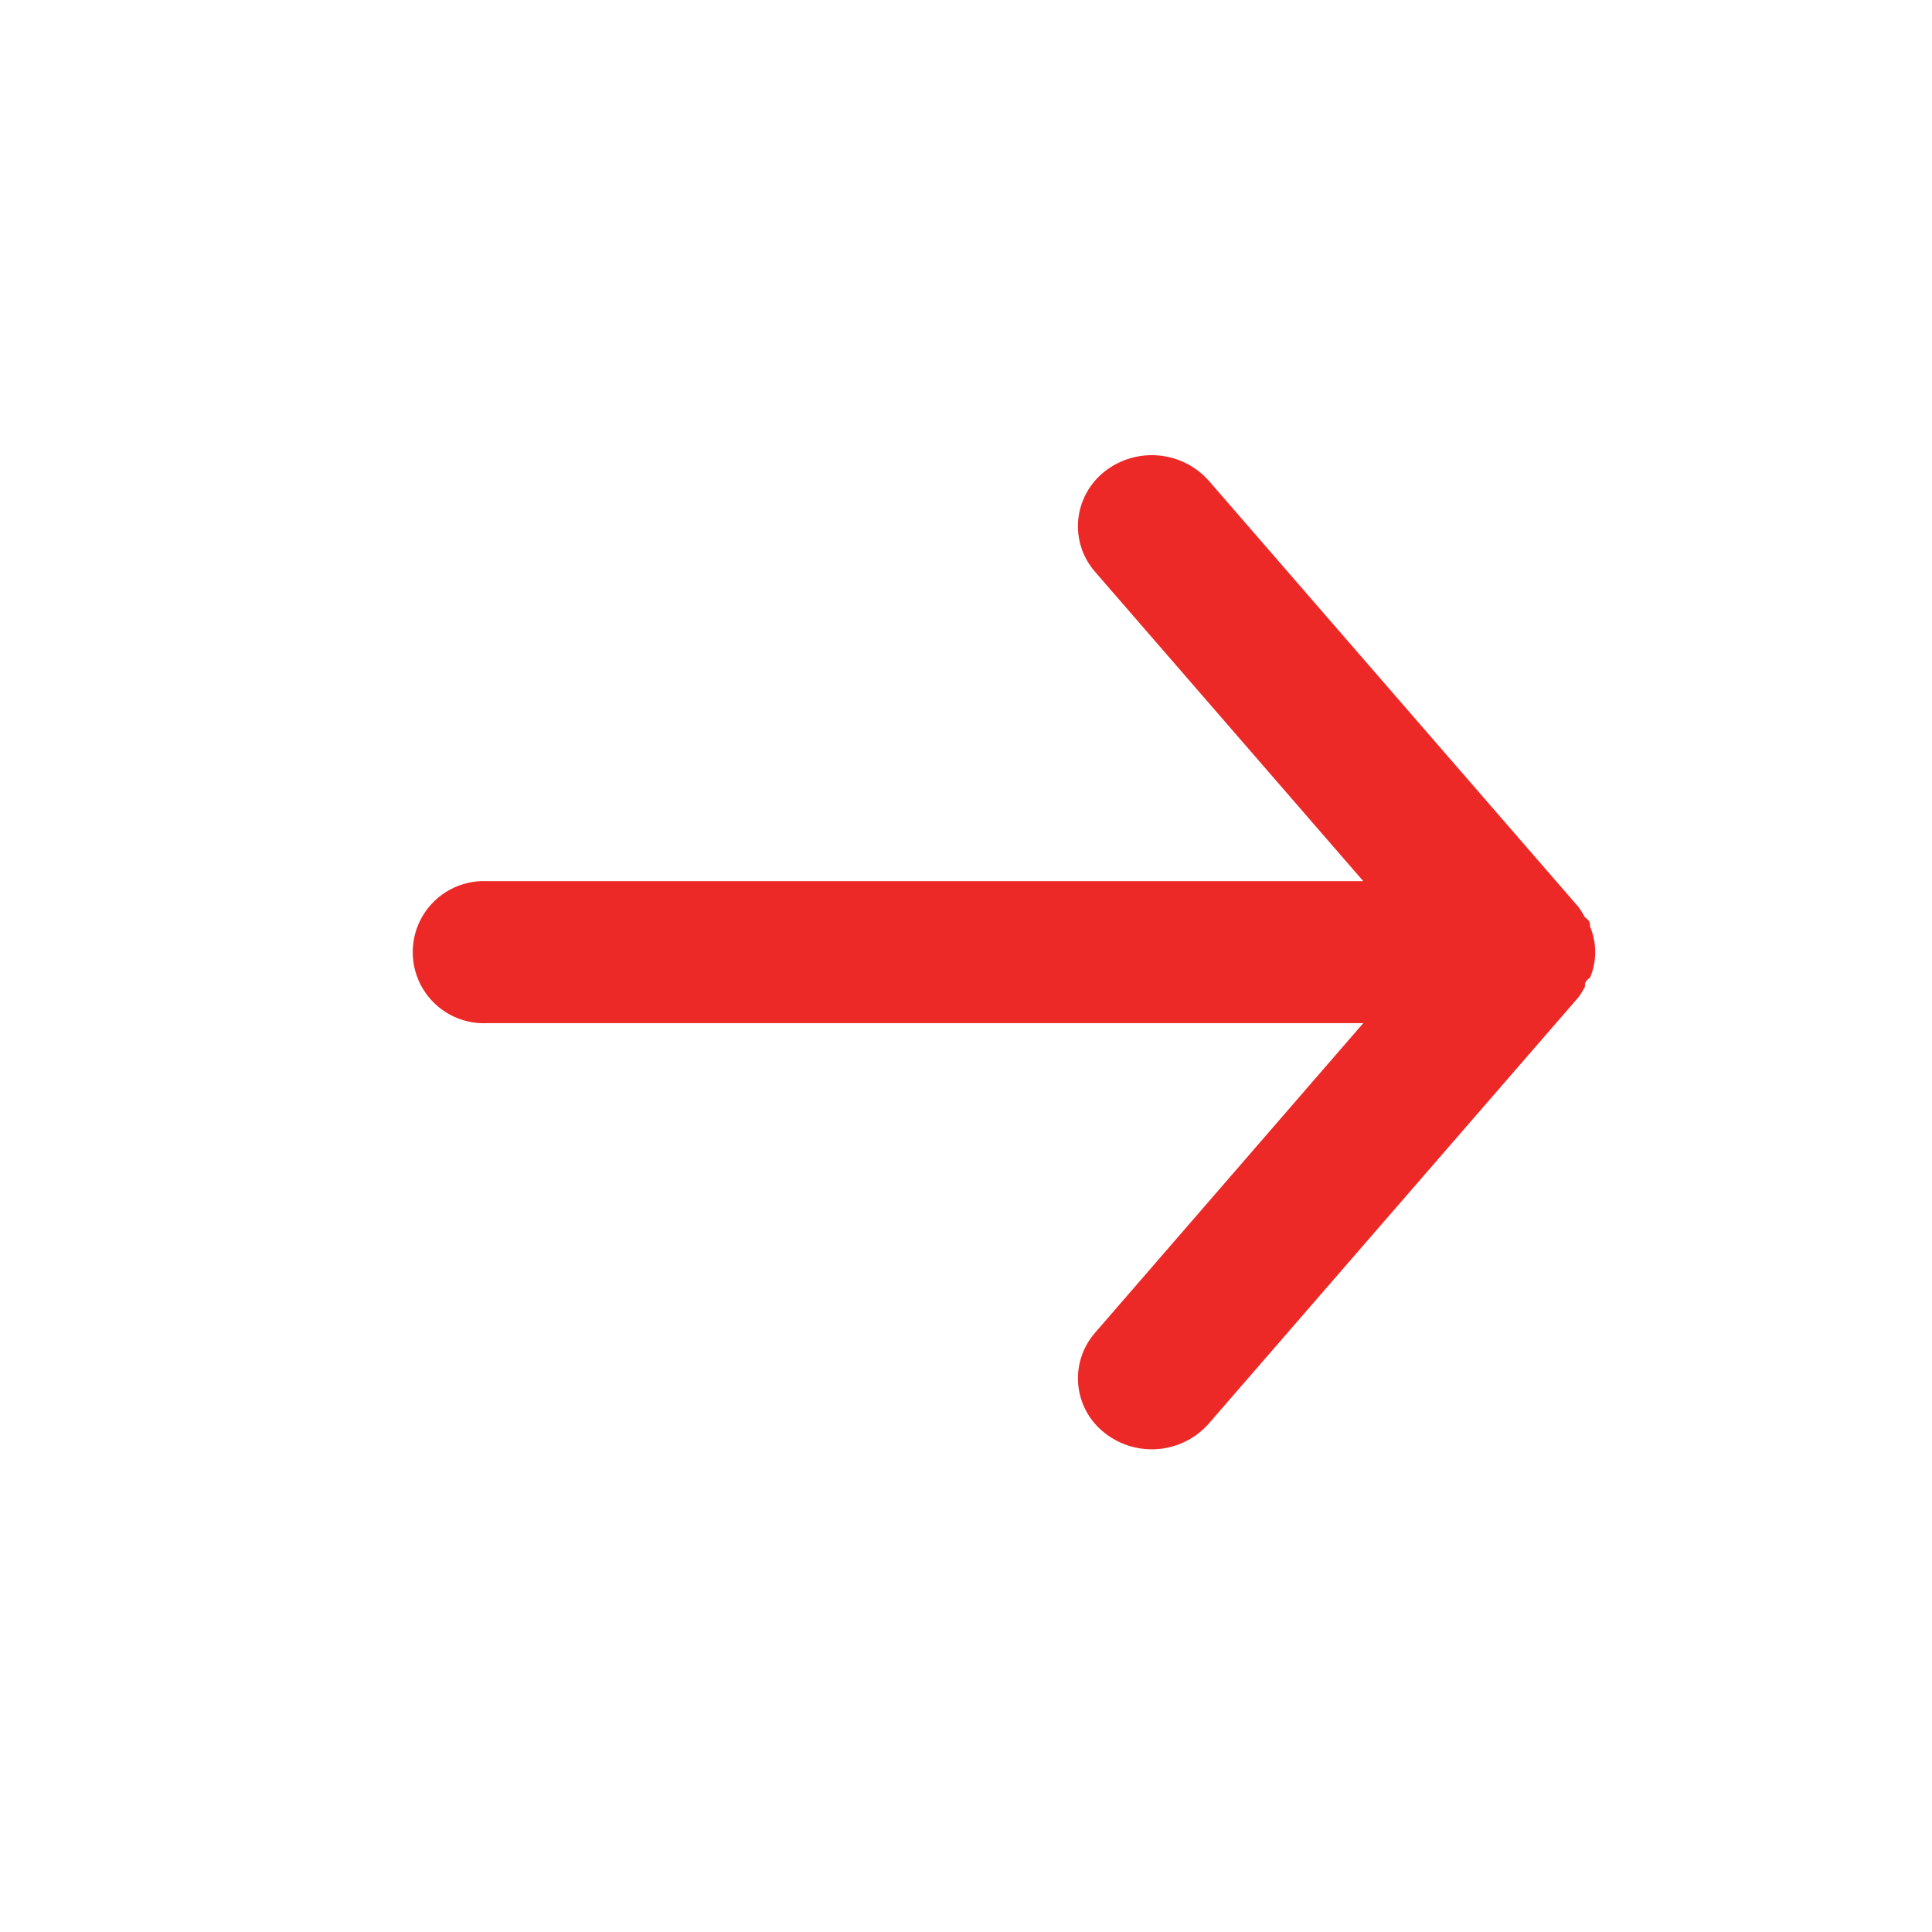
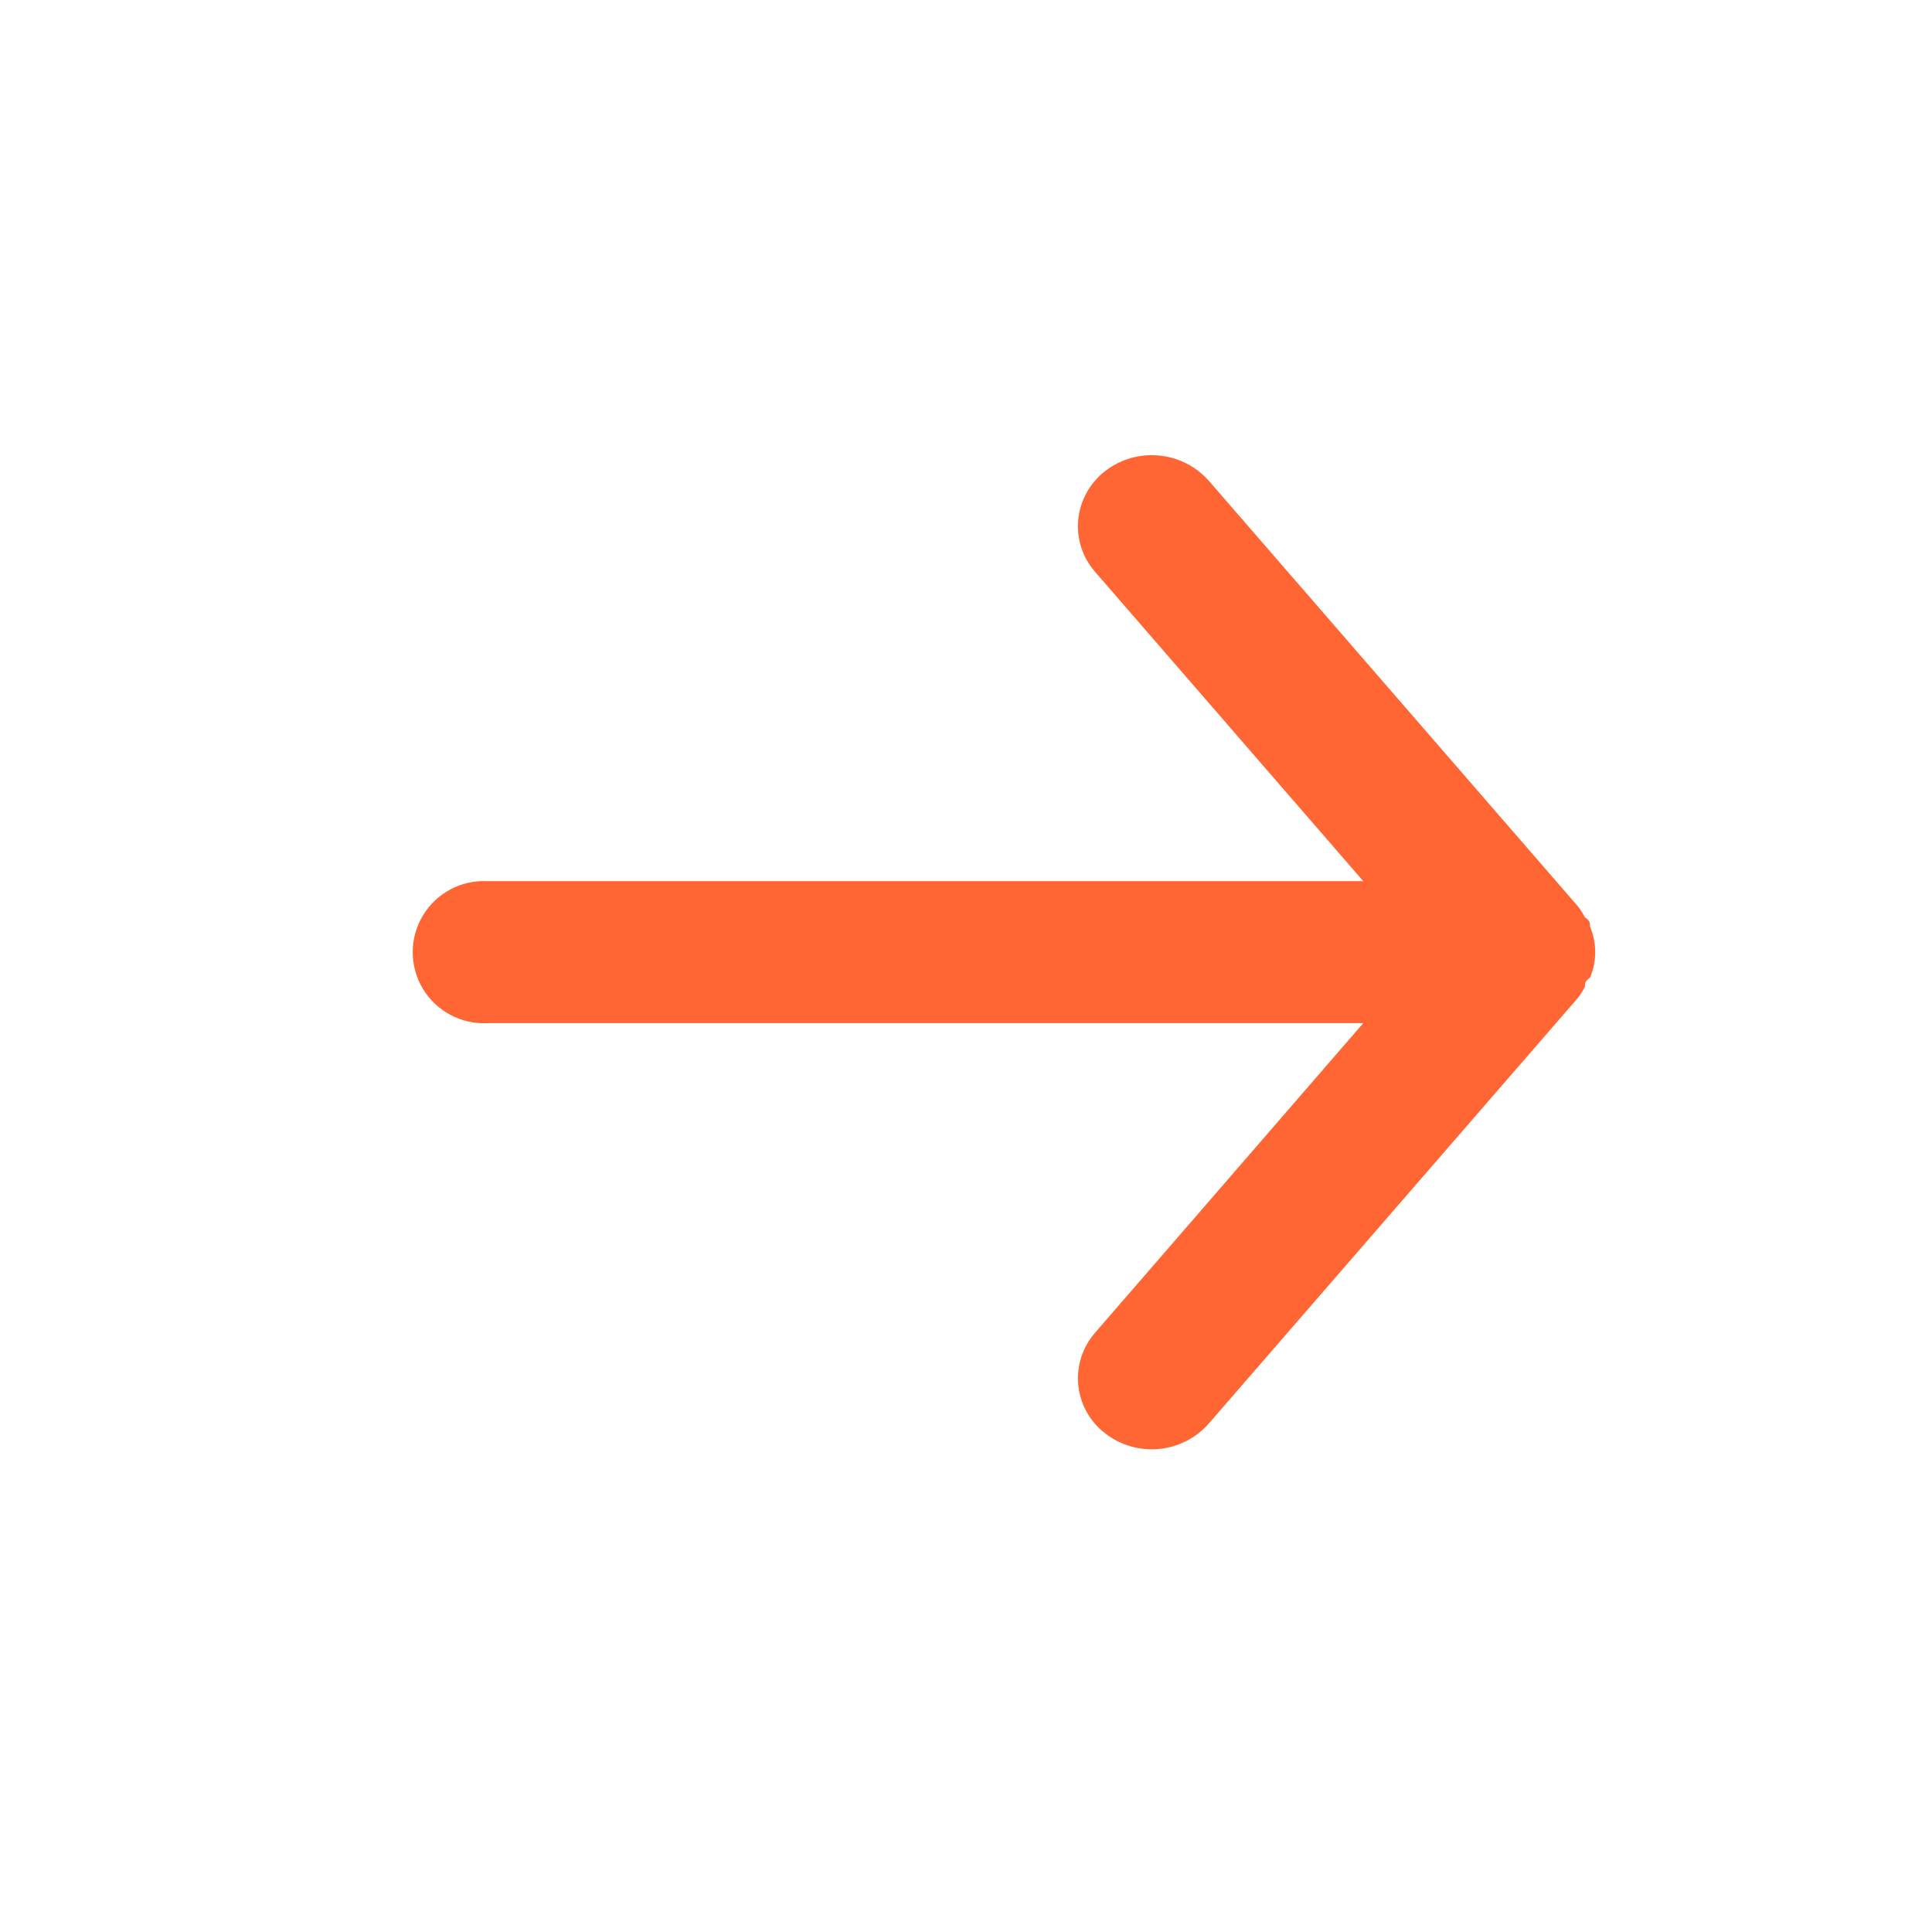
<svg xmlns="http://www.w3.org/2000/svg" width="24" height="24" viewBox="0 0 24 24">
-   <g id="prefix__arrow-back" fill="#ec2927" transform="rotate(180 12.243 11.995)">
+   <g id="prefix__arrow-back" fill="#f63" transform="rotate(180 12.243 11.995)">
    <path id="prefix__Path_24" d="M17.764 10.291H6.881l3.331-3.845a.86.86 0 0 0-.119-1.246.944.944 0 0 0-1.293.117l-4.589 5.292a1.042 1.042 0 0 0-.083.132c0 .044 0 .071-.064.115a.817.817 0 0 0 0 .635c0 .044 0 .071.064.115a1.042 1.042 0 0 0 .083.132L8.8 17.029a.948.948 0 0 0 1.294.115.872.872 0 0 0 .328-.6.859.859 0 0 0-.209-.646l-3.332-3.843h10.883a.883.883 0 1 0 0-1.764z" data-name="Path 24" transform="translate(.67 .989)" />
  </g>
</svg>
